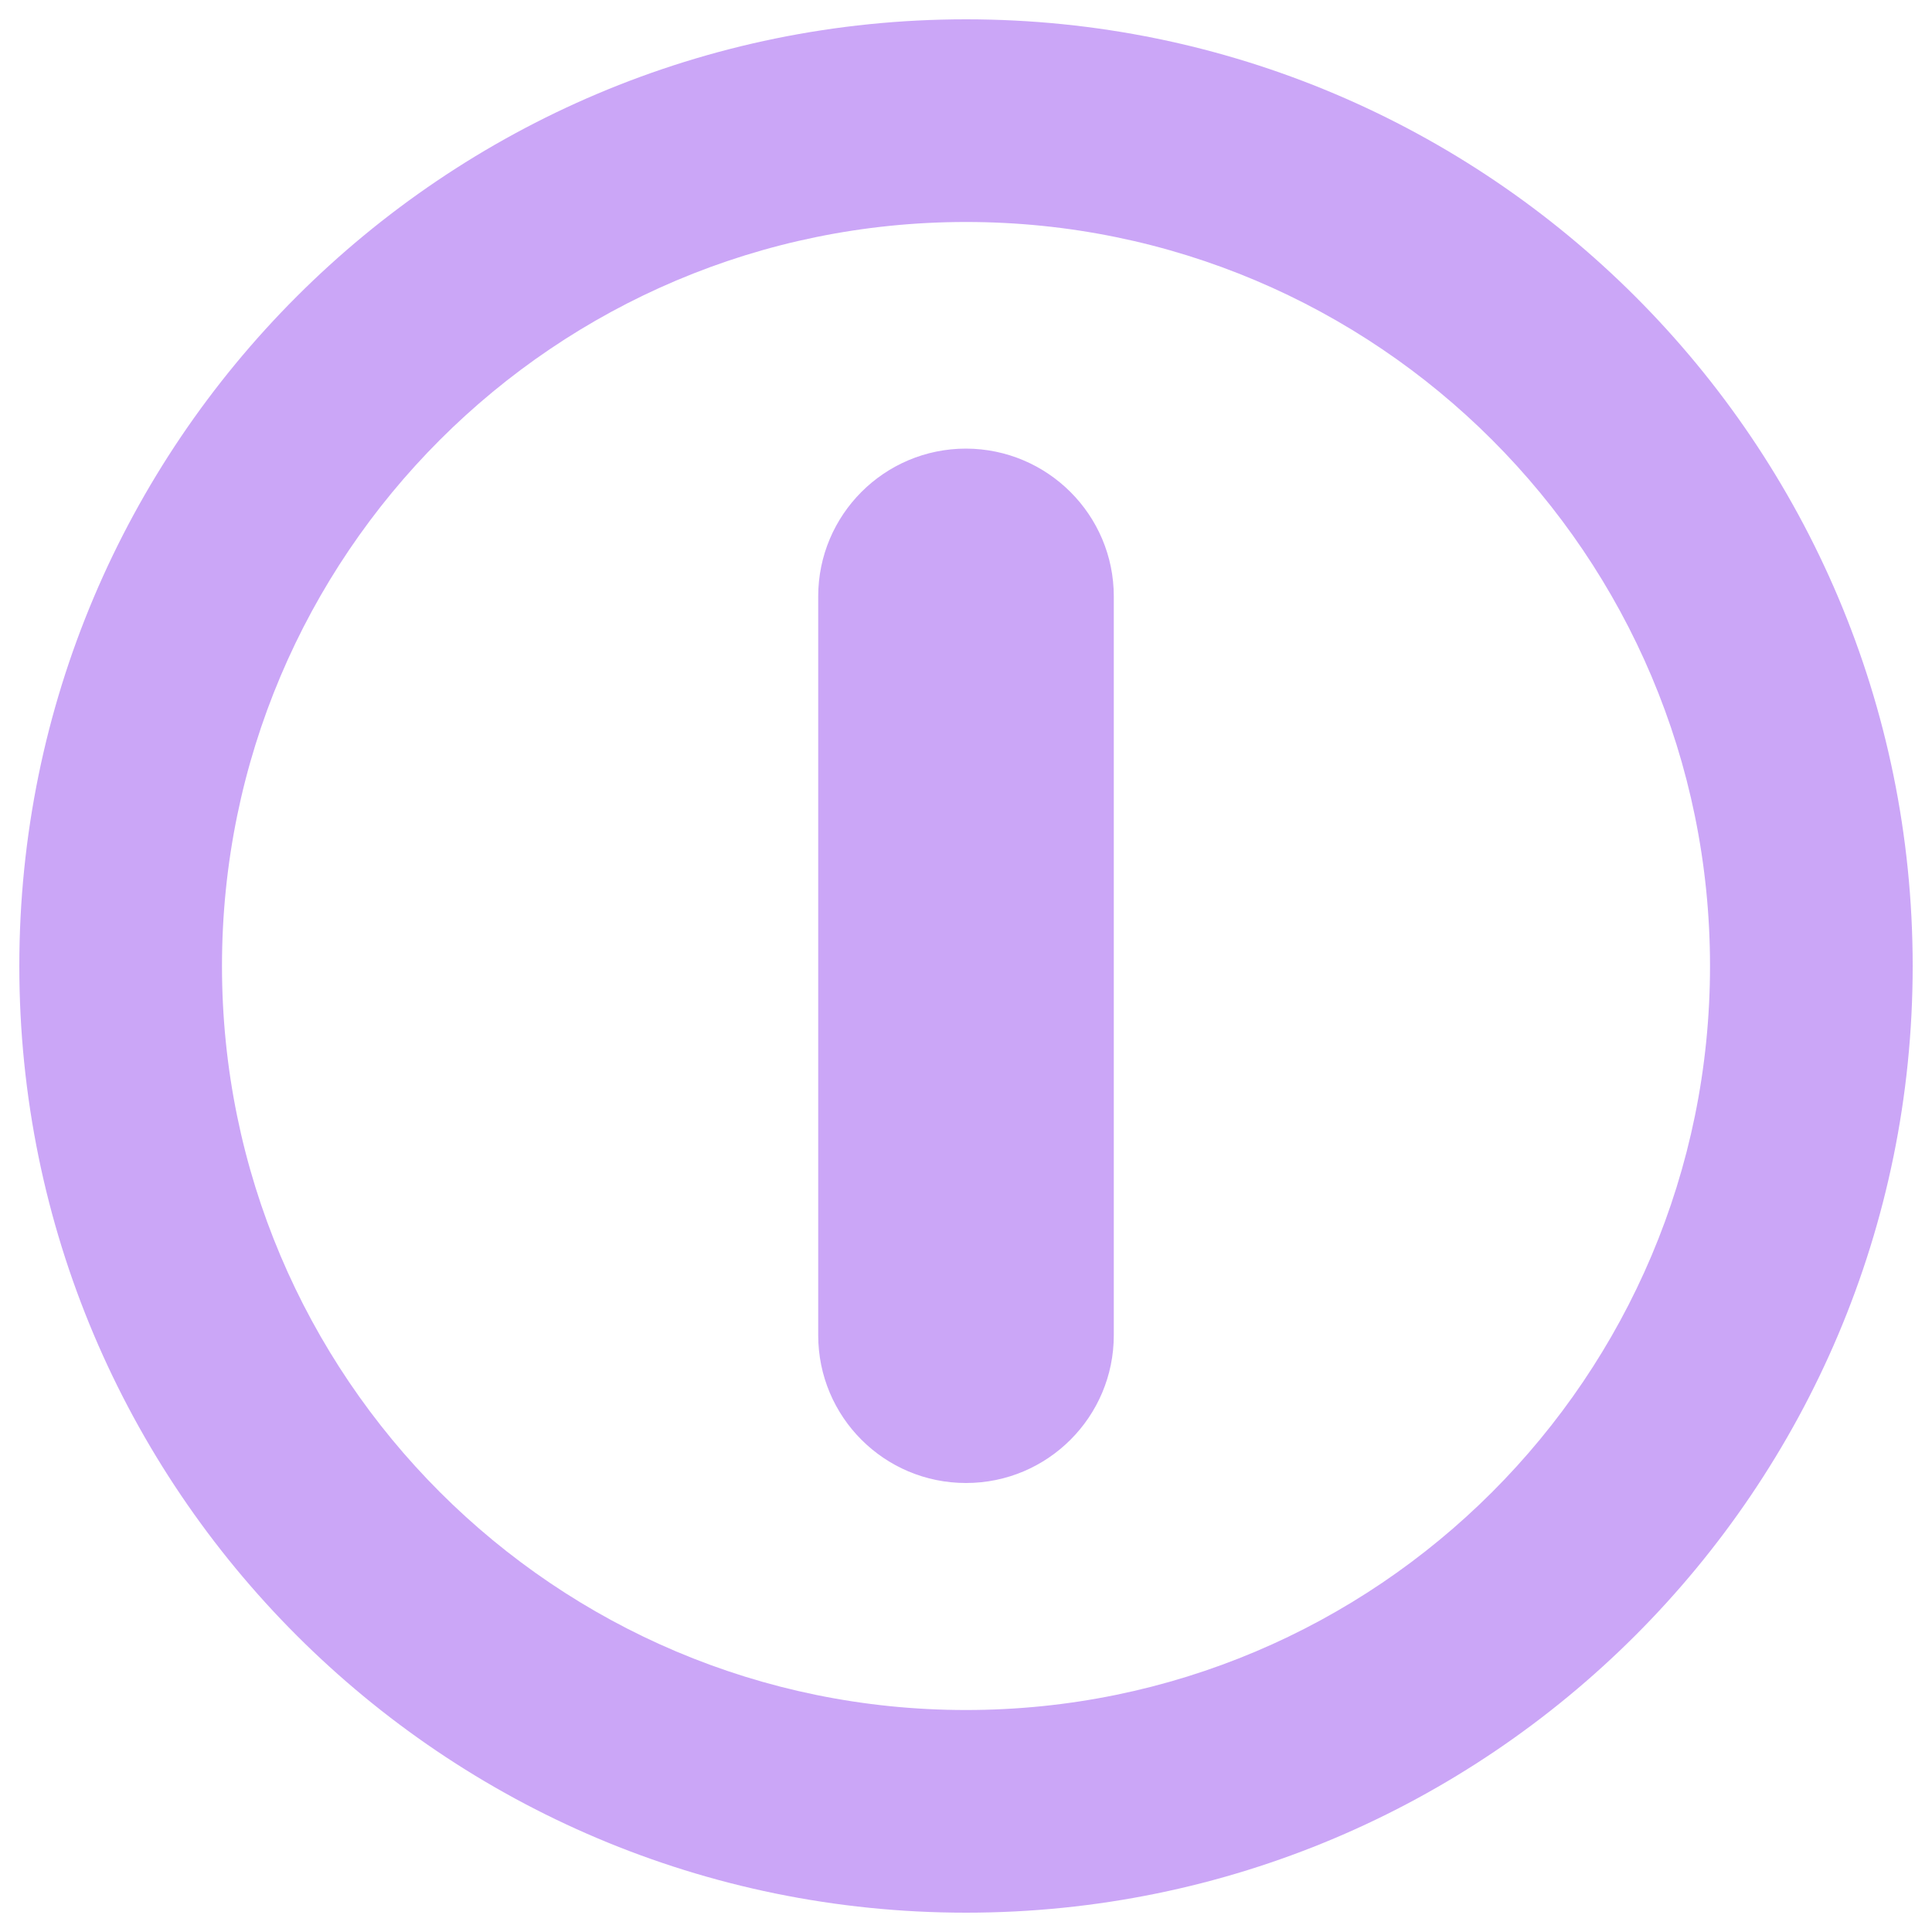
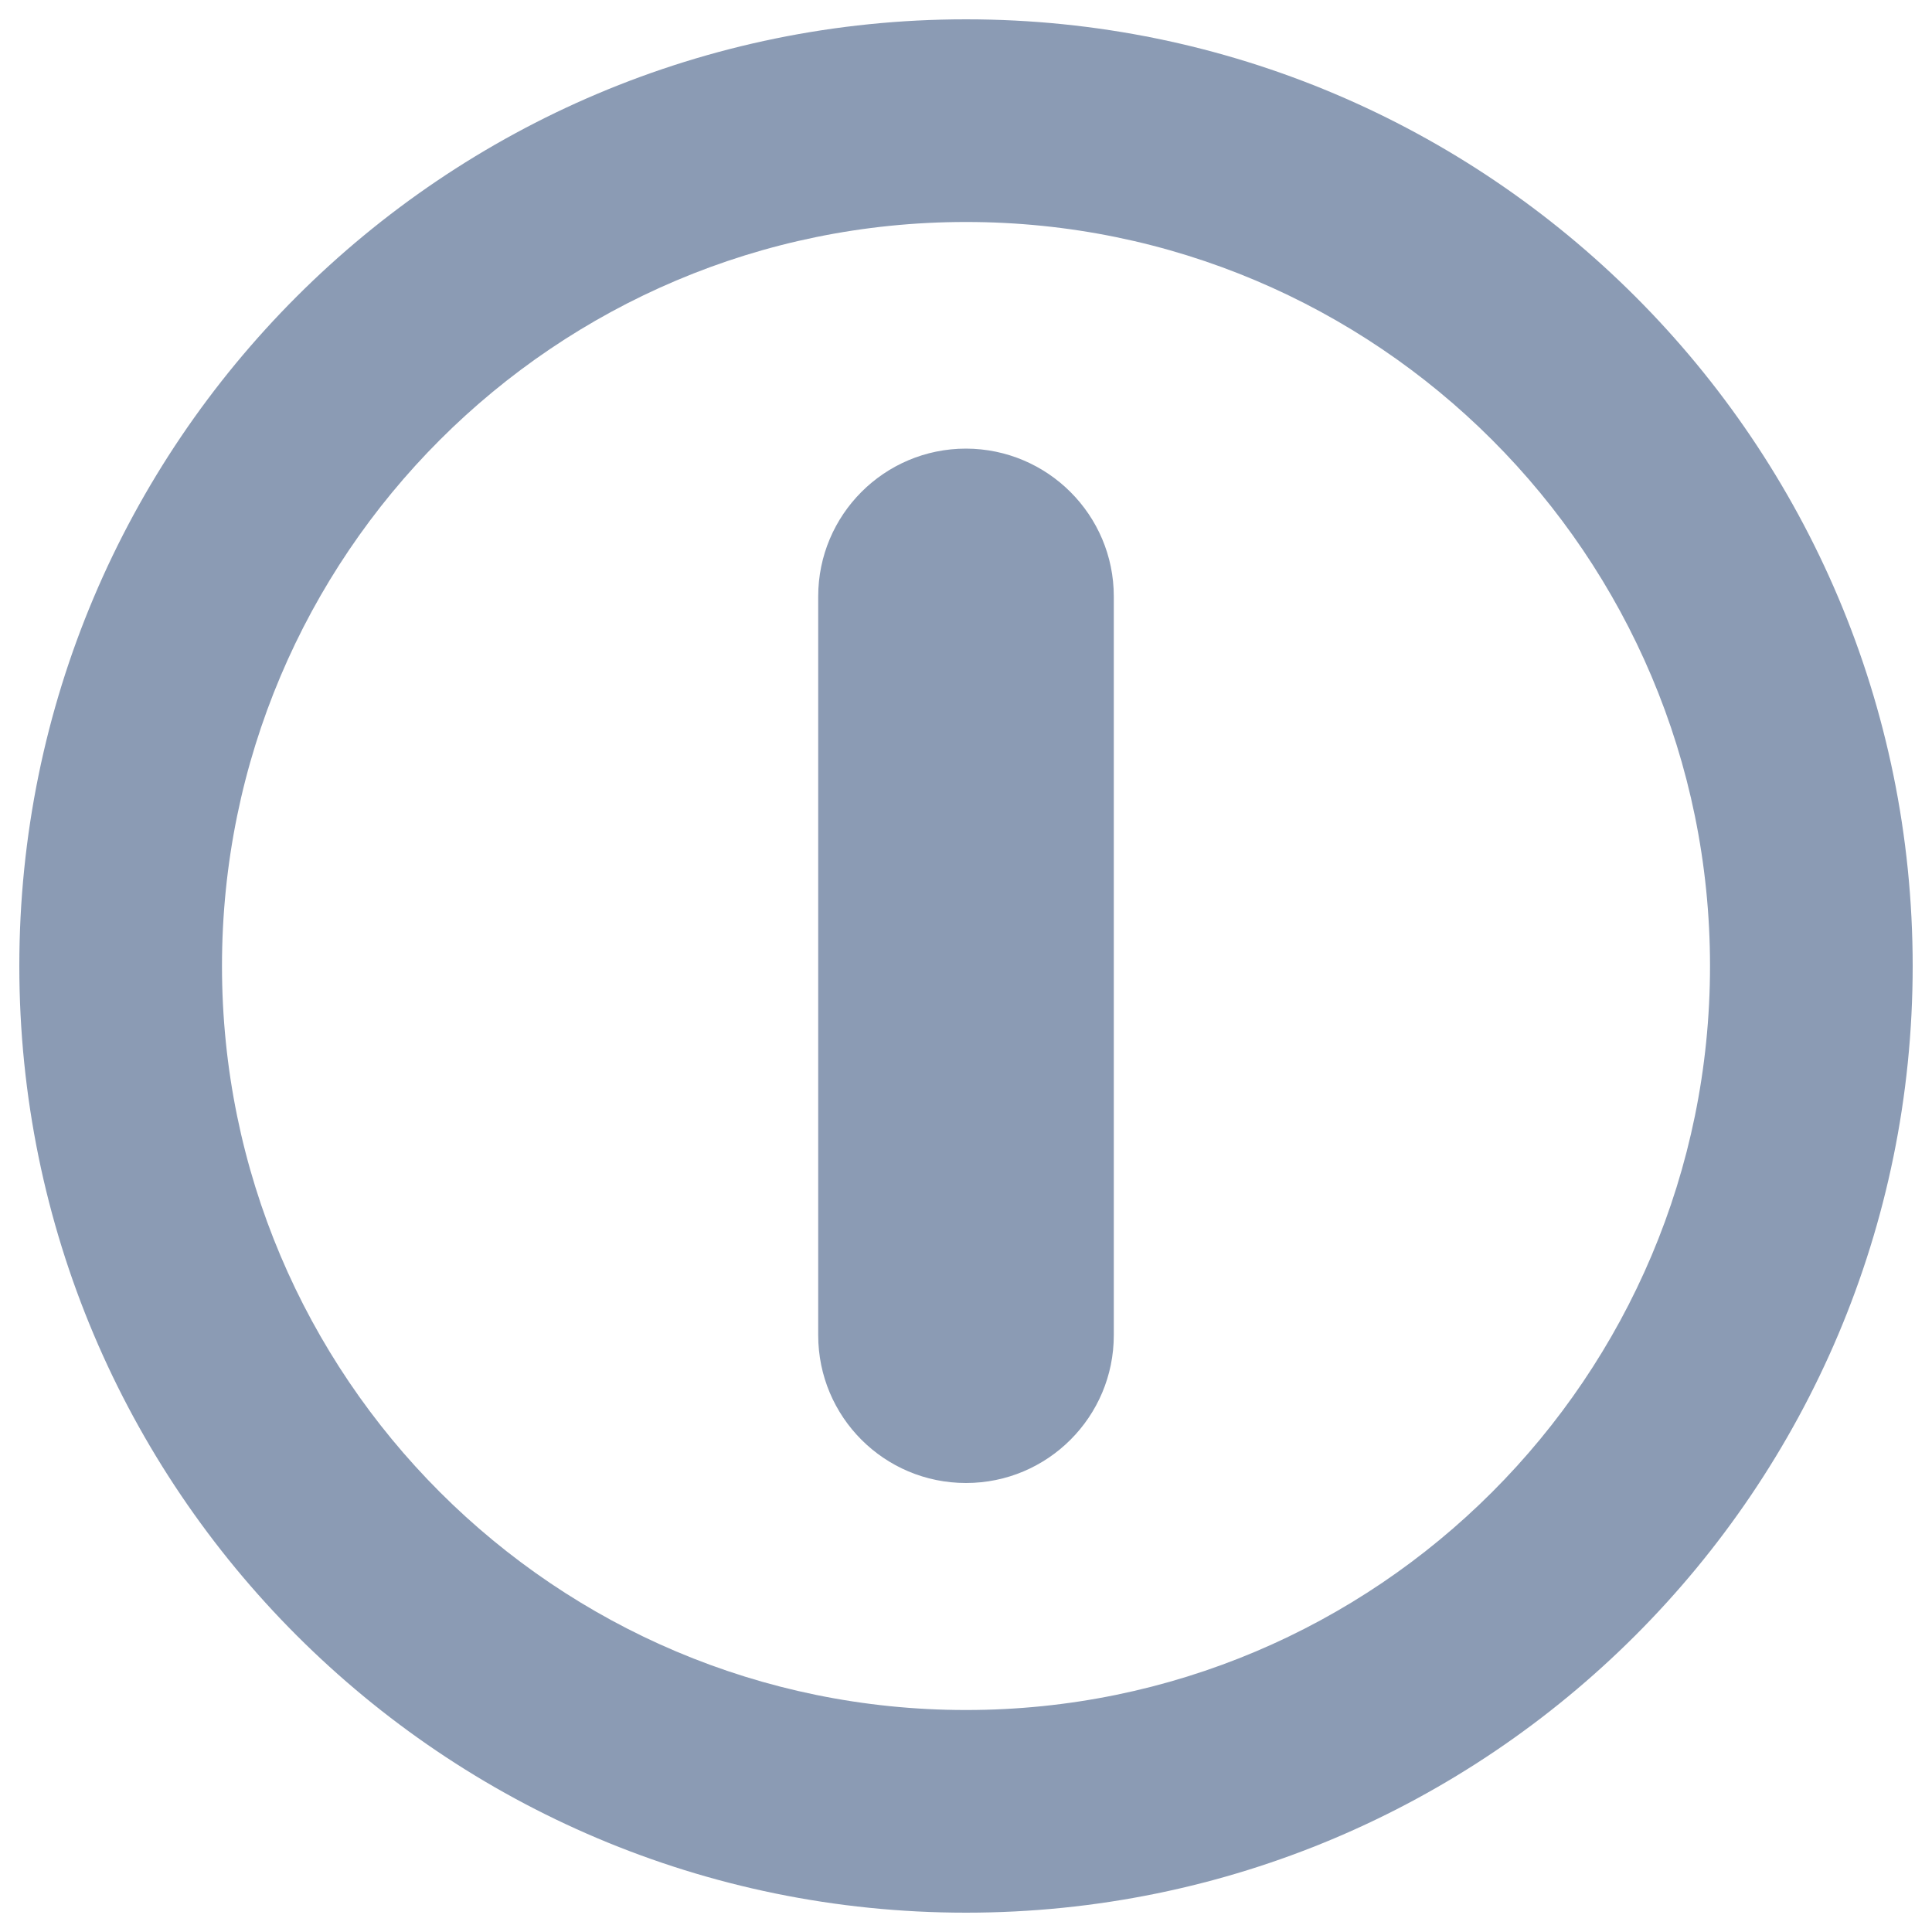
- <svg xmlns="http://www.w3.org/2000/svg" fill="#cba6f7" version="1.1" x="0px" y="0px" viewBox="0 0 1000 1000" enable-background="new 0 0 1000 1000" xml:space="preserve">
+ <svg xmlns="http://www.w3.org/2000/svg" fill="#8B9BB4" version="1.1" x="0px" y="0px" viewBox="0 0 1000 1000" enable-background="new 0 0 1000 1000" xml:space="preserve">
  <g>
    <g>
      <path d="M500,10C229.4,10,10,229.4,10,500s219.4,490,490,490s490-219.4,490-490S770.6,10,500,10z M500,885.1c-212.7,0-385.1-172.4-385.1-385.1S287.3,114.9,500,114.9S885.1,287.3,885.1,500S712.7,885.1,500,885.1z M576.5,308.7v382.4c0,42.2-34.2,76.5-76.5,76.5c-42.3,0-76.5-34.2-76.5-76.5V308.7c0-42.2,34.2-76.5,76.5-76.5C542.2,232.3,576.5,266.5,576.5,308.7z" />
    </g>
    <g />
    <g />
    <g />
    <g />
    <g />
    <g />
    <g />
    <g />
    <g />
    <g />
    <g />
    <g />
    <g />
    <g />
    <g />
  </g>
</svg>
